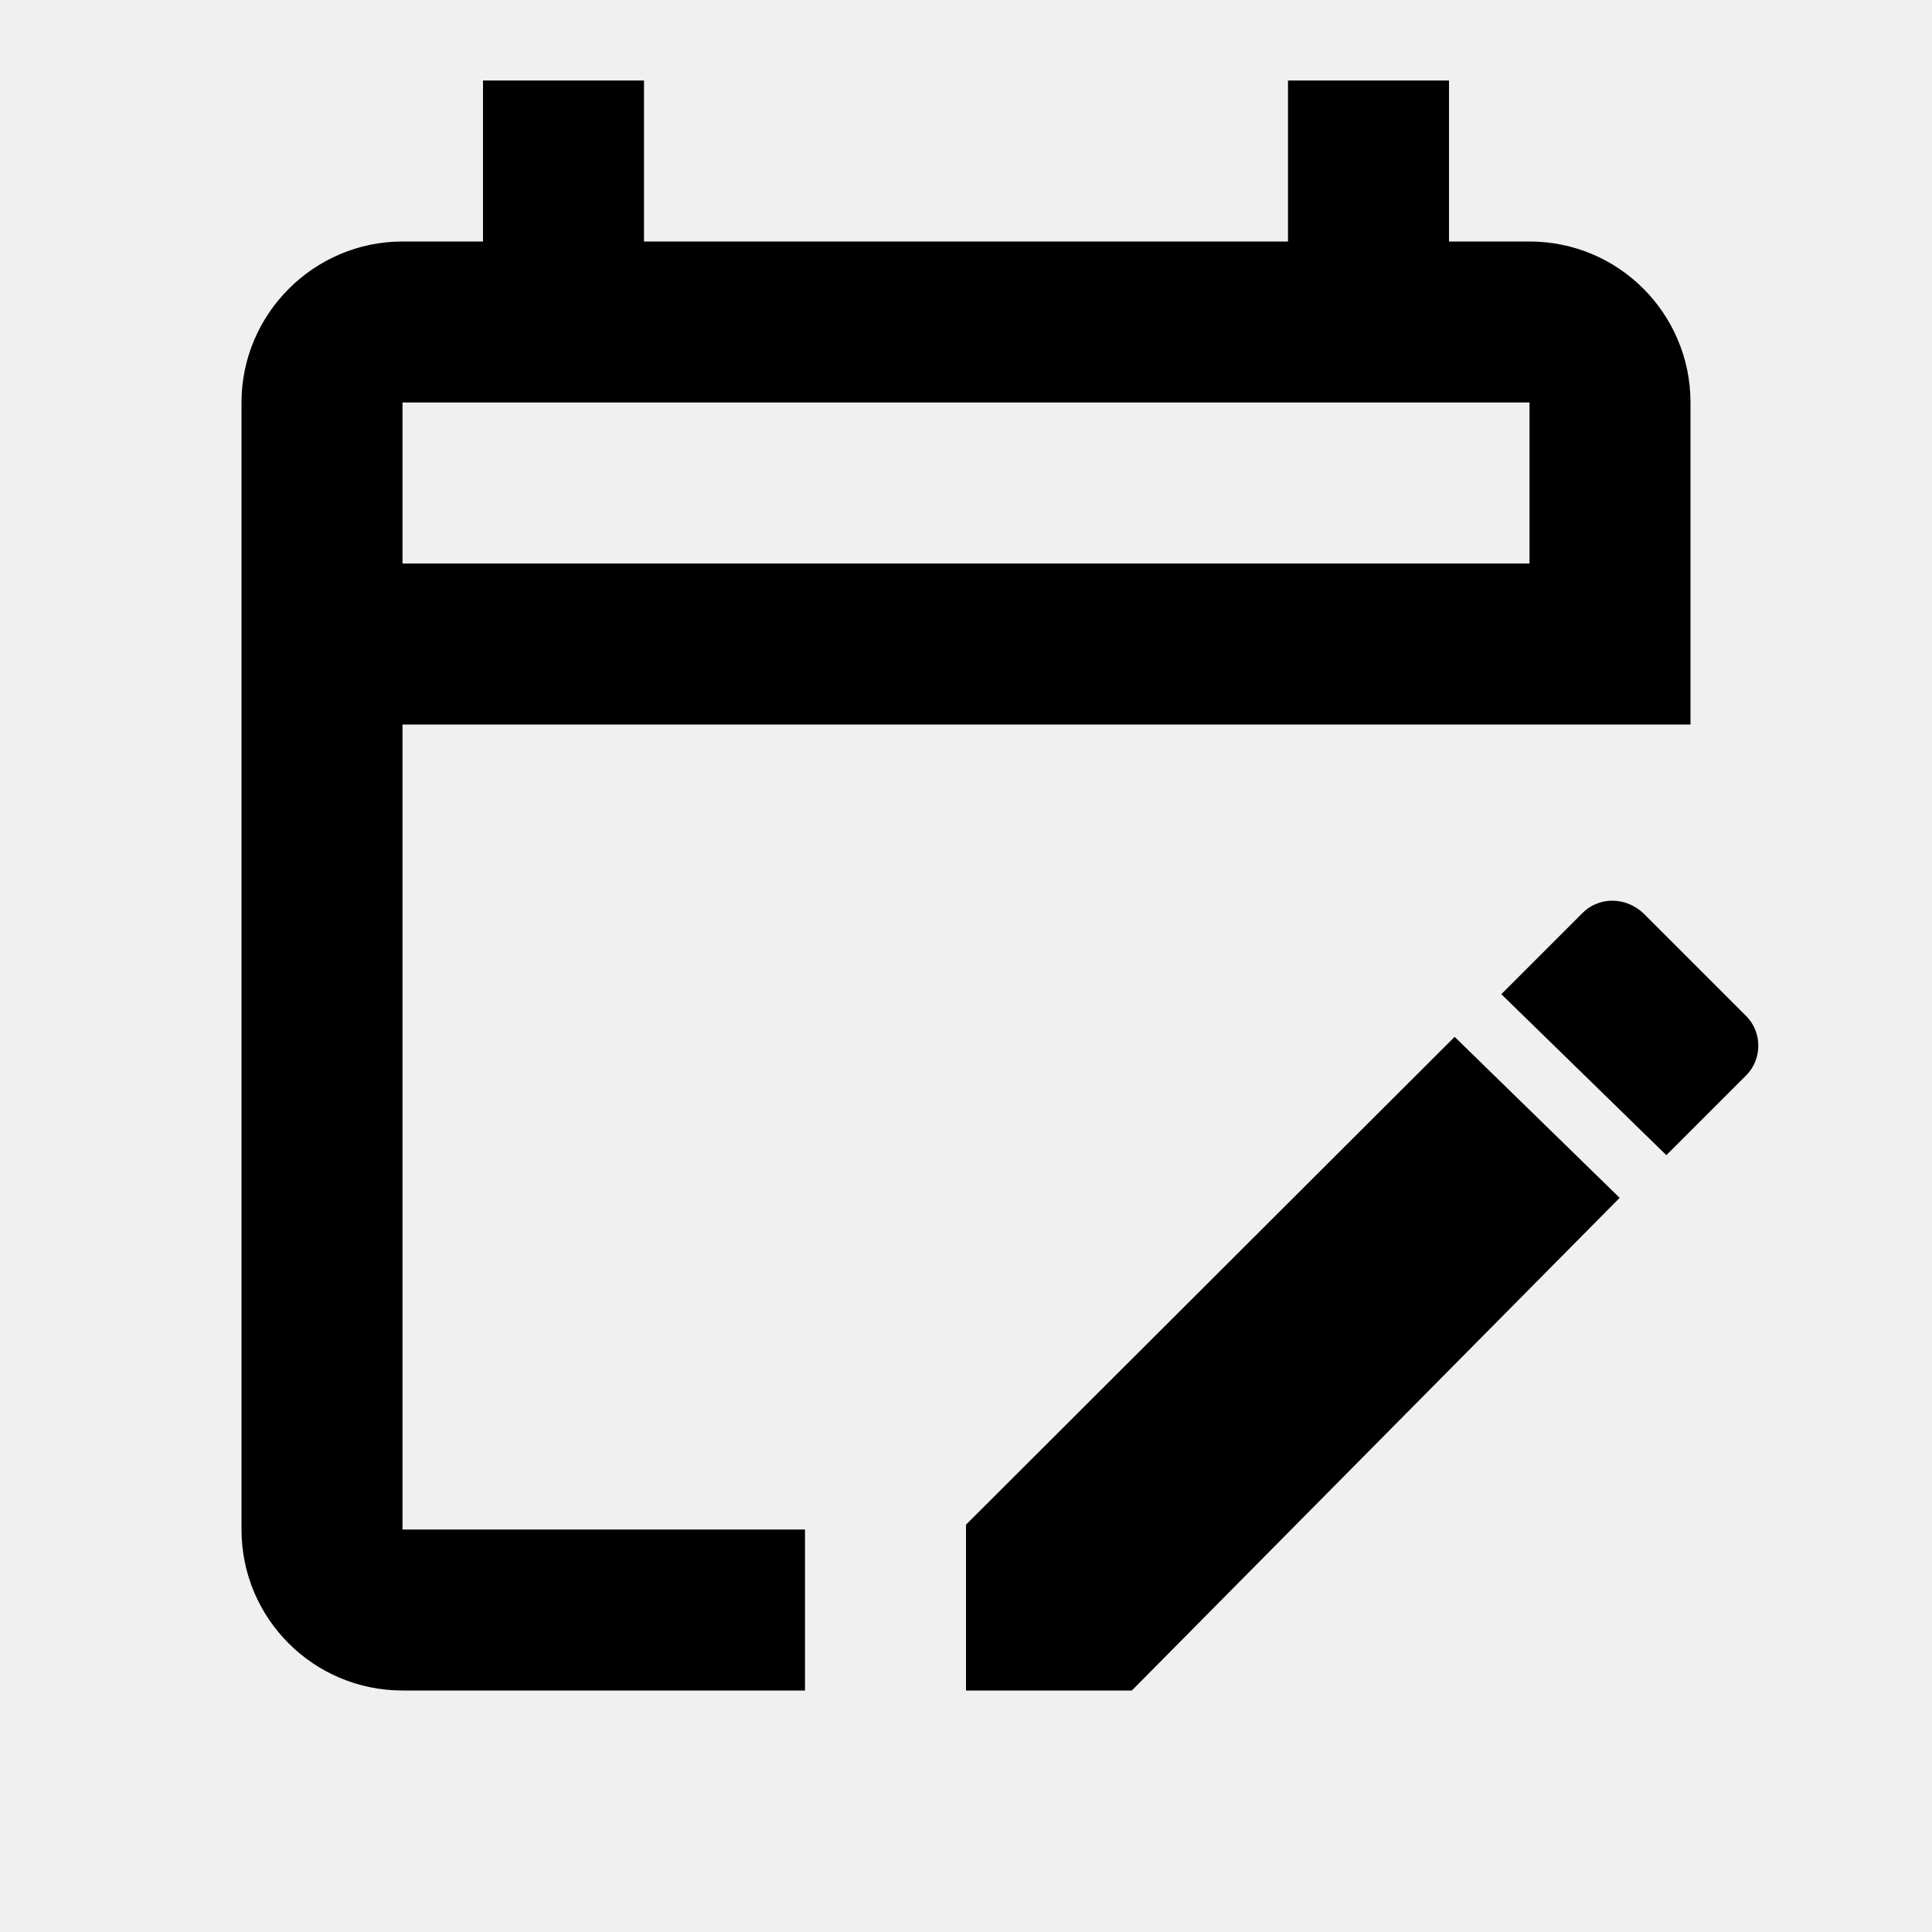
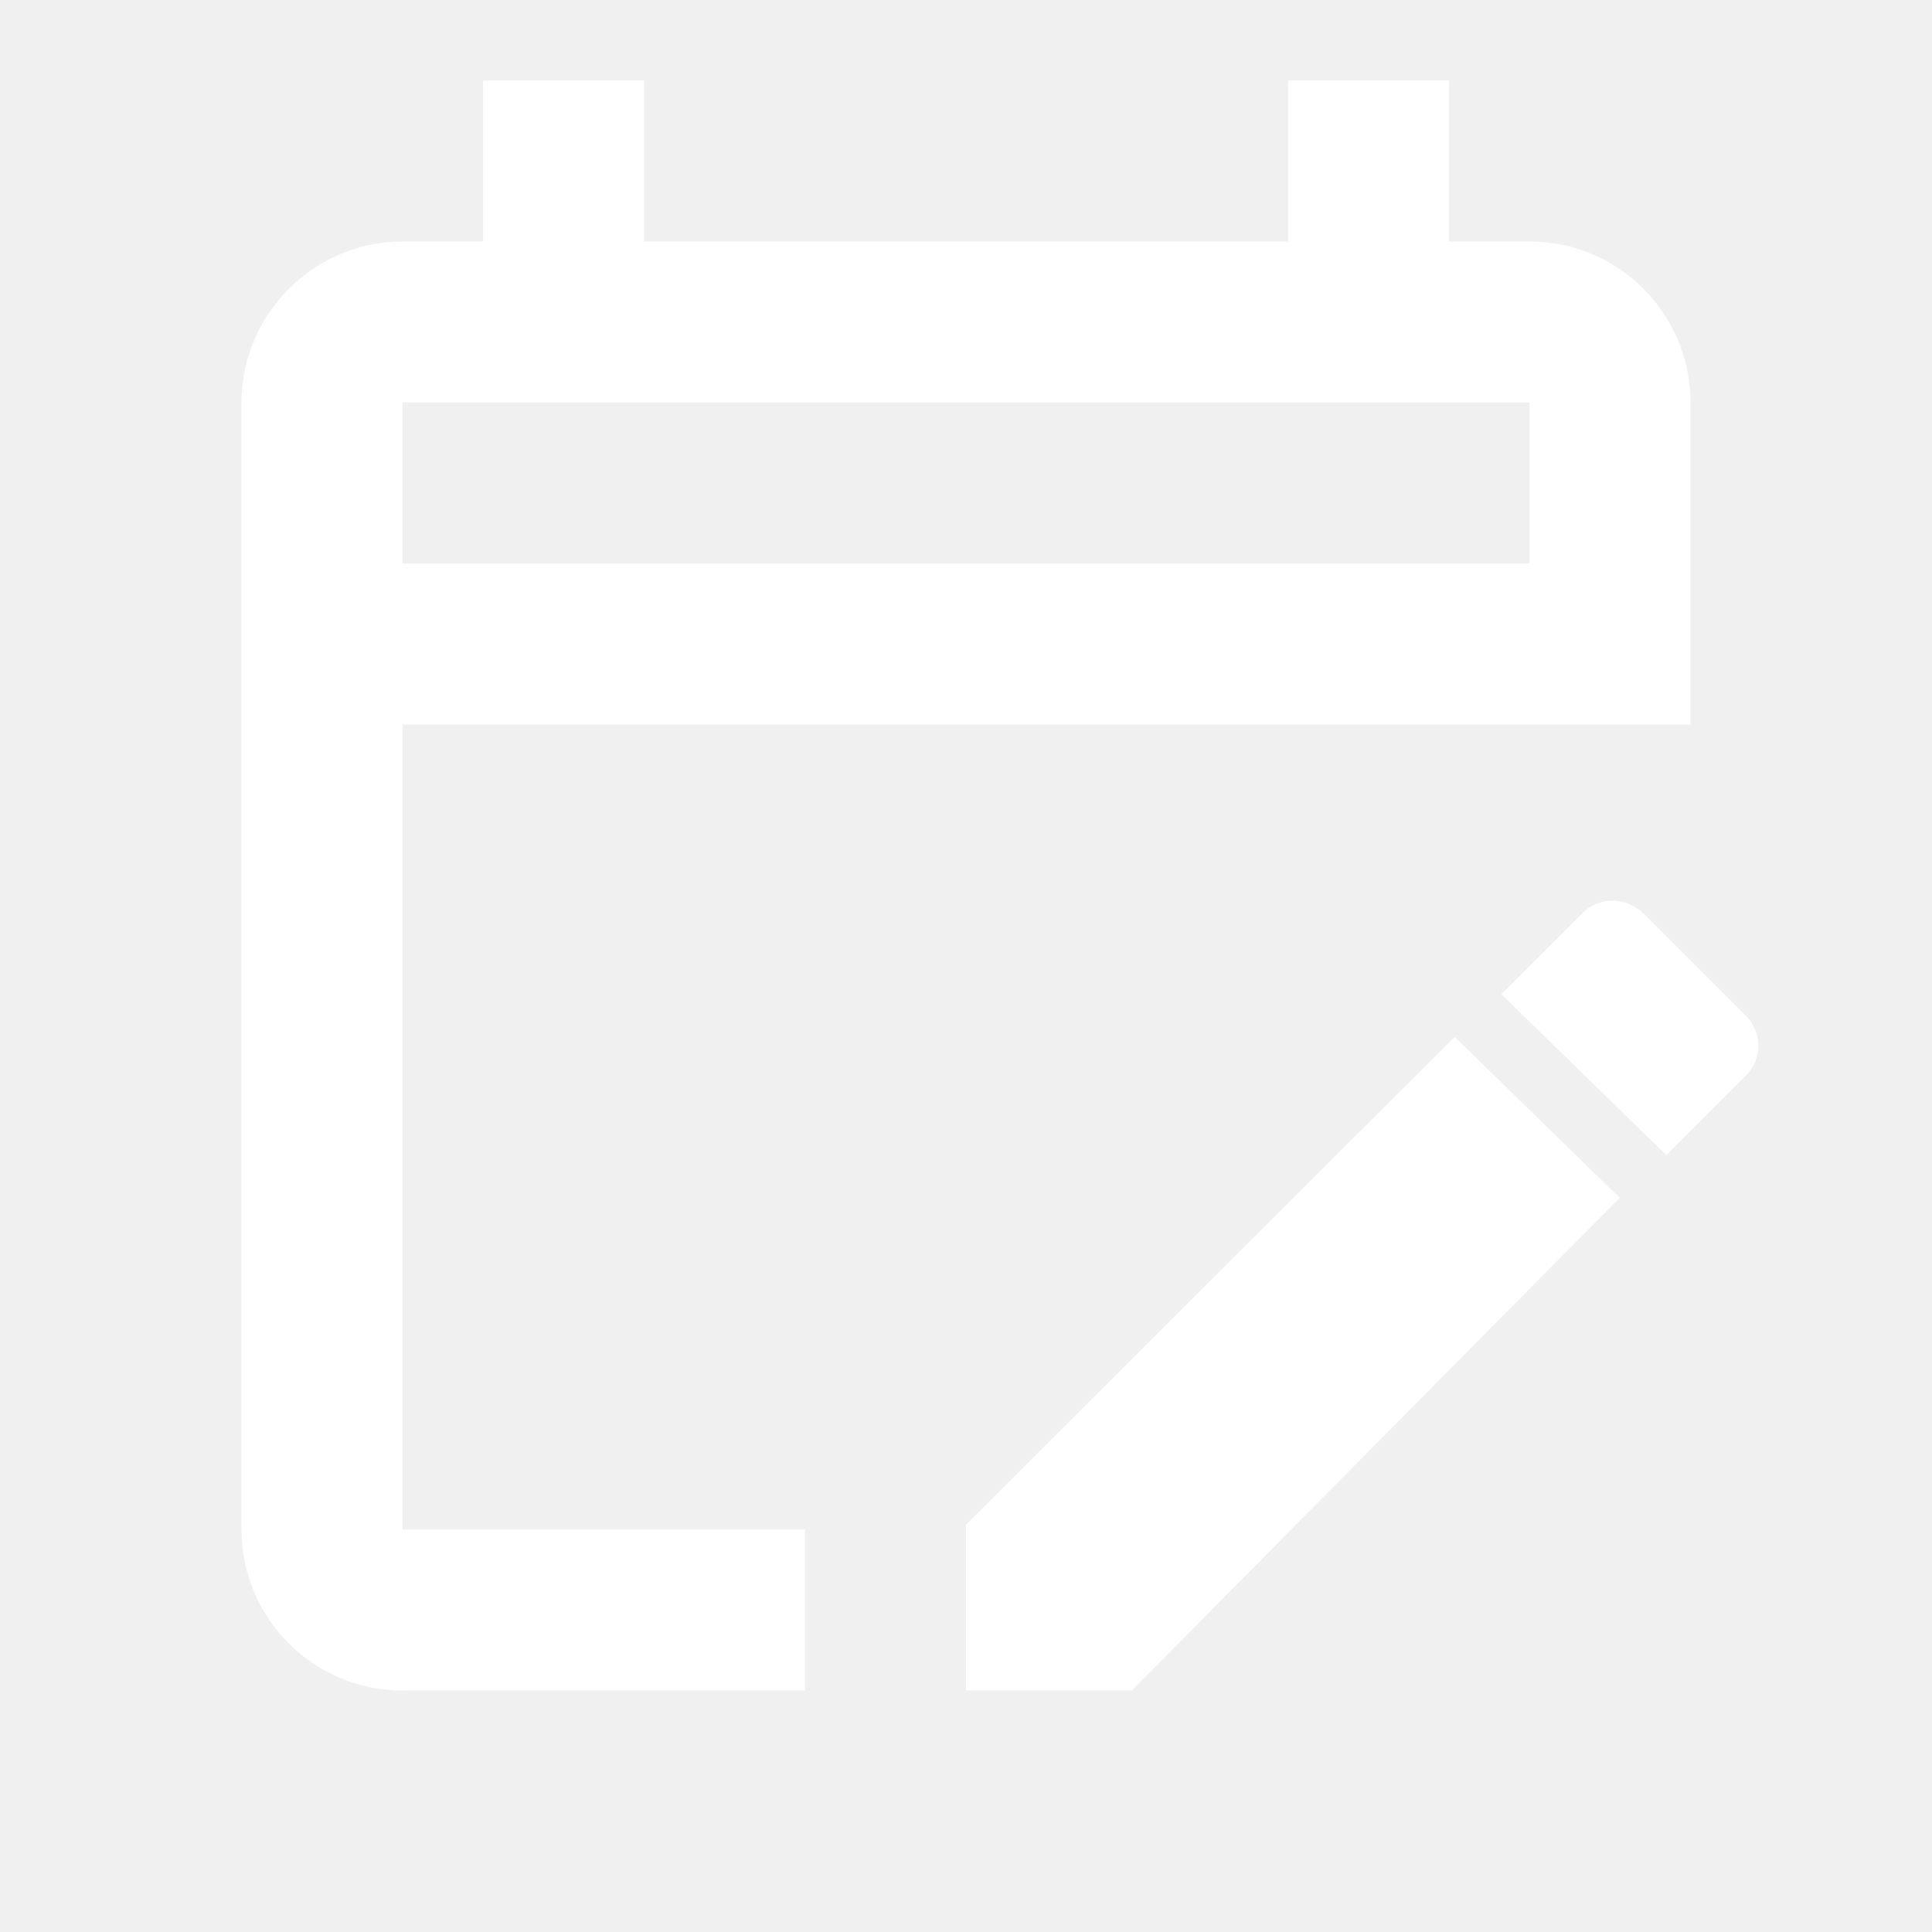
- <svg xmlns="http://www.w3.org/2000/svg" viewBox="0 0 24 24">
+ <svg xmlns="http://www.w3.org/2000/svg" fill="#FFFFFF" viewBox="0 0 24 24">
  <path d="M21.7 13.35L20.7 14.35L18.65 12.35L19.65 11.35C19.85 11.14 20.19 11.13 20.42 11.35L21.7 12.63C21.89 12.83 21.89 13.15 21.7 13.35M12 18.94V21H14.06L20.12 14.88L18.07 12.88L12 18.94M5 19H10V21H5C3.9 21 3 20.11 3 19V5C3 3.9 3.9 3 5 3H6V1H8V3H16V1H18V3H19C20.11 3 21 3.9 21 5V9H5V19M5 5V7H19V5H5Z" />
</svg>
